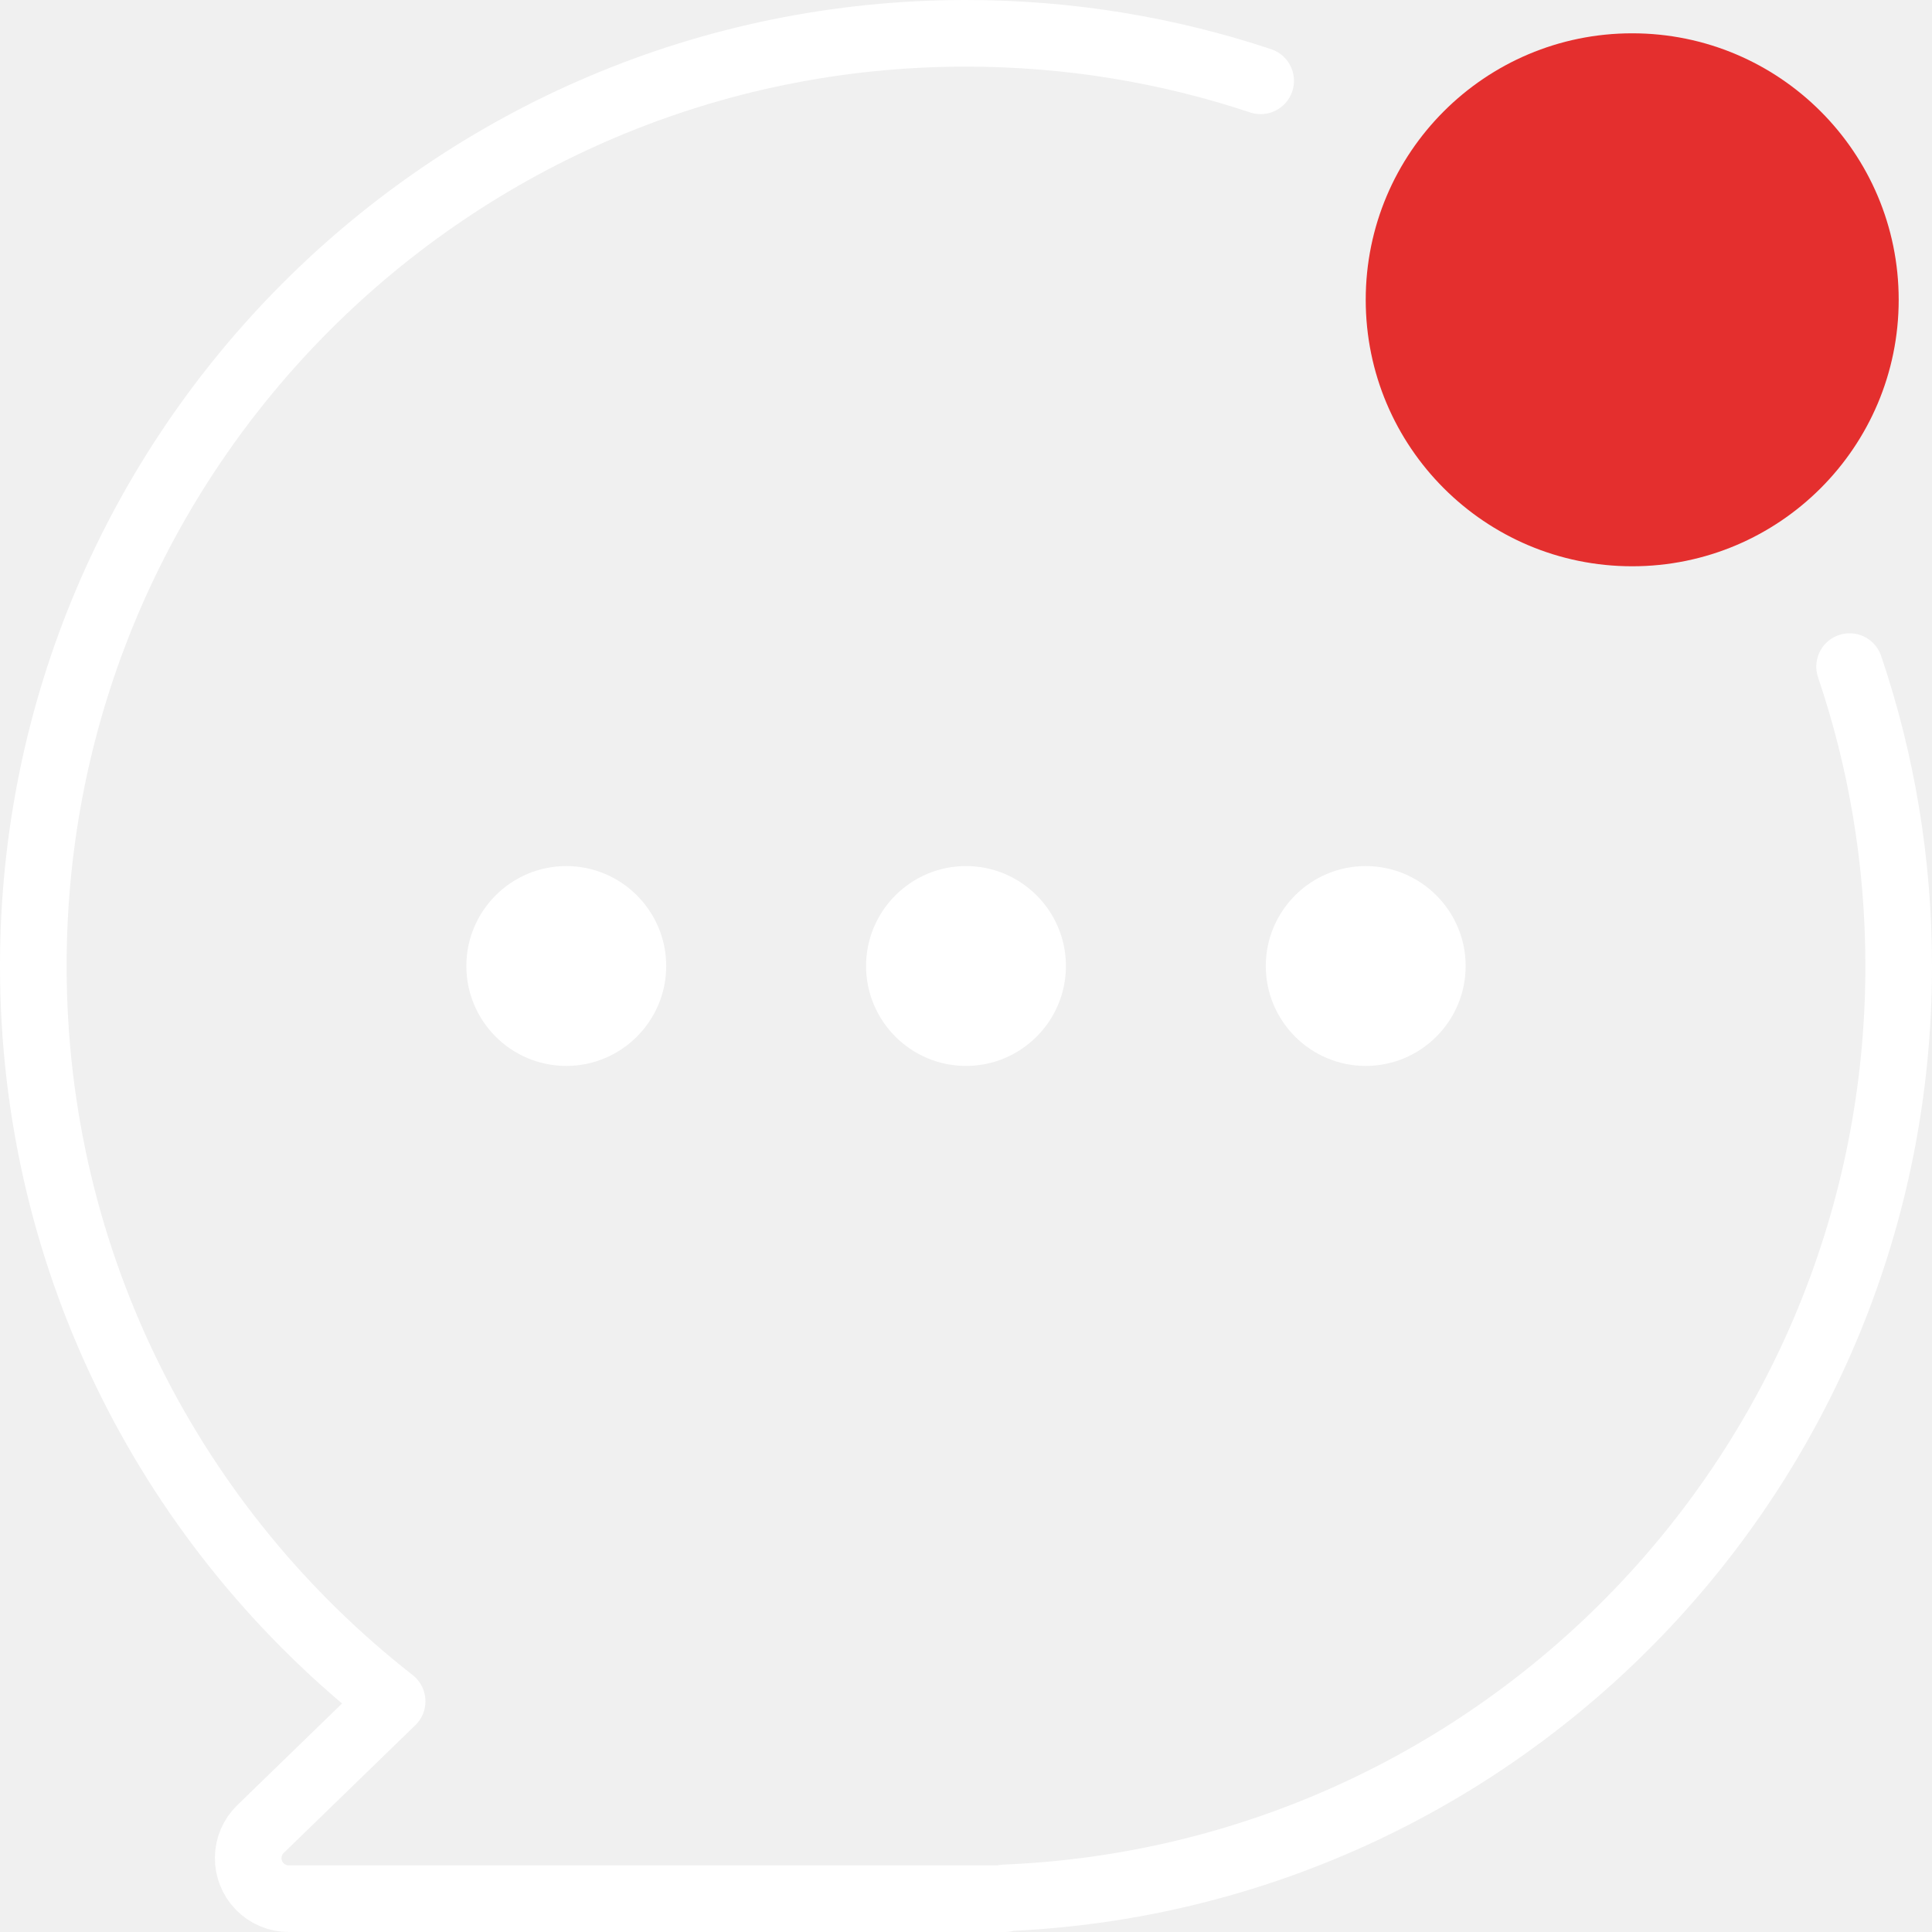
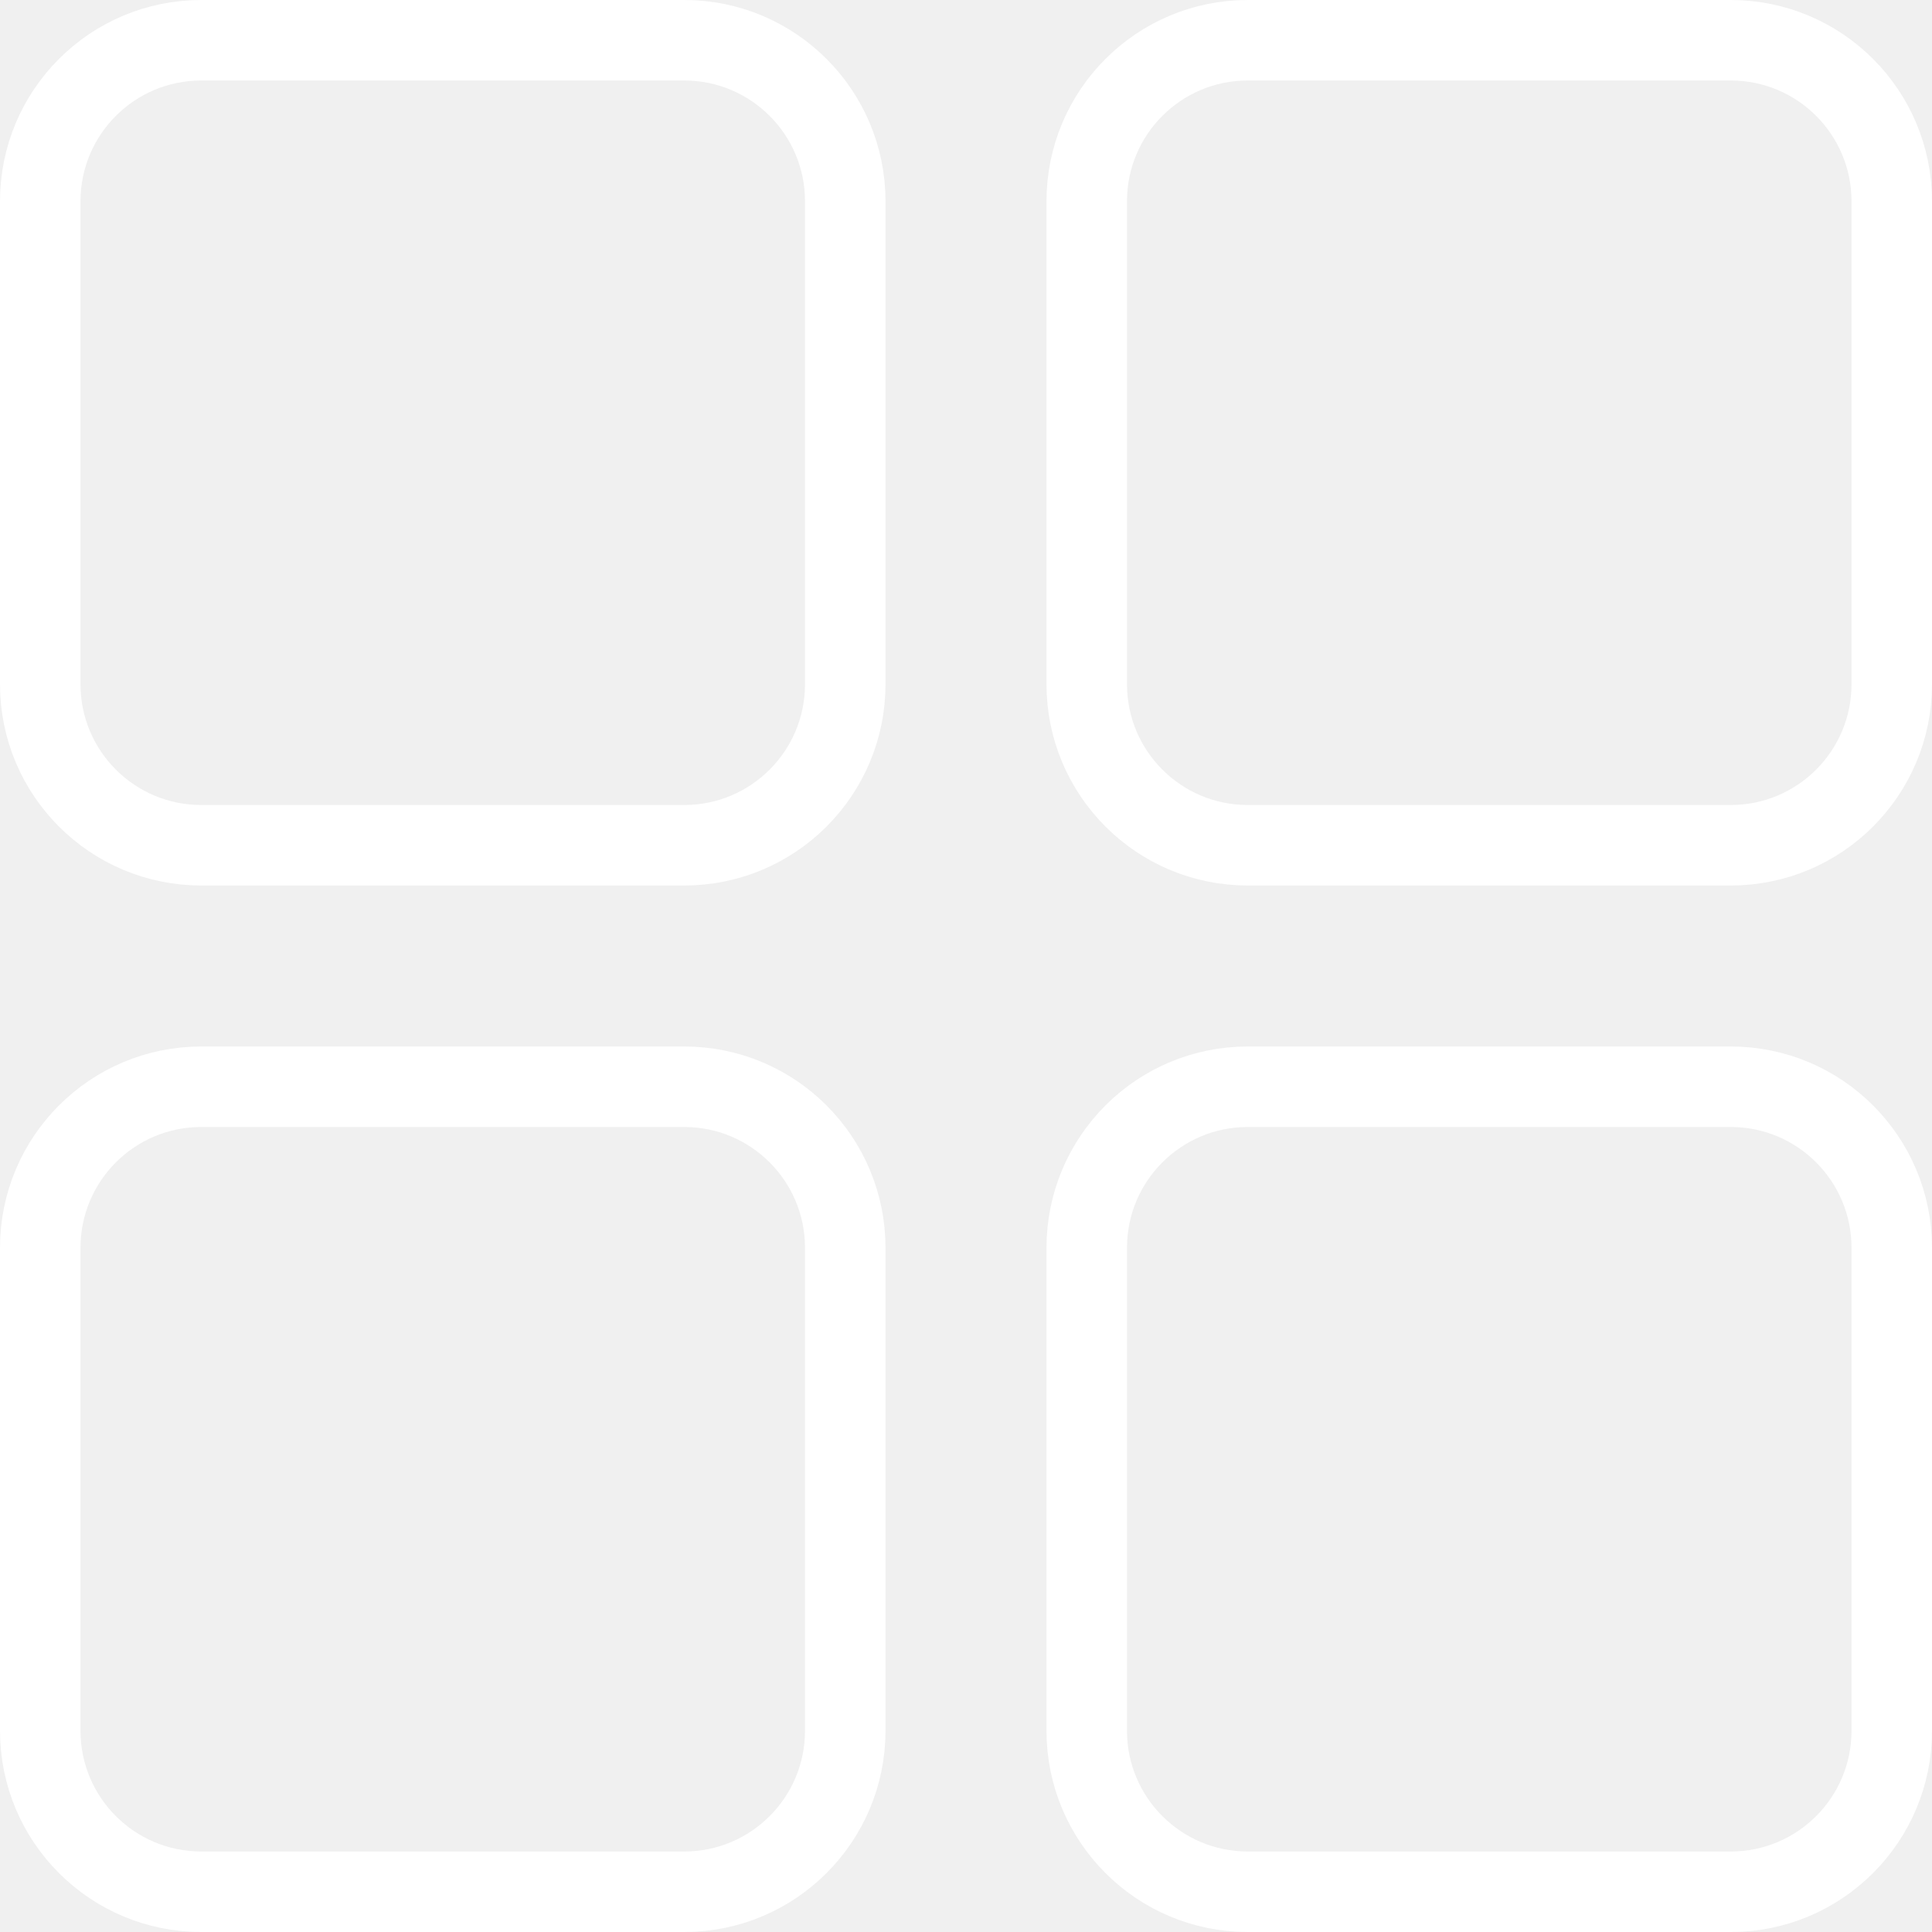
- <svg xmlns="http://www.w3.org/2000/svg" width="58px" height="58px" viewBox="0 0 58 58" version="1.1">
-   <g id="Table" stroke="none" stroke-width="1" fill="none" fill-rule="evenodd">
-     <g id="Artboard-Copy-25" transform="translate(-663, -161)">
-       <g id="Group-18" transform="translate(30, 160)">
-         <g id="Group-23" transform="translate(634, 2)">
-           <path d="M54.526,19.012 C55.482,21.833 56,24.856 56,28 C56,43.076 44.085,55.369 29.158,55.976 L29.167,56 L7.669,56 C7.339,56 7.024,55.867 6.795,55.631 C6.327,55.148 6.338,54.377 6.821,53.909 L10.772,50.074 C4.215,44.949 1.09811386e-15,36.967 0,28 C-1.8937905e-15,12.536 12.536,2.84068575e-15 28,0 C31.091,-5.67872408e-16 34.066,0.501 36.846,1.426" id="Path" stroke="#FFFFFF" stroke-width="2" stroke-linecap="round" stroke-linejoin="round" />
-           <path d="M40,31 C38.346,31 37,29.654 37,28 C37,26.346 38.346,25 40,25 C41.654,25 43,26.346 43,28 C43,29.654 41.654,31 40,31 Z" id="Shape" fill="#FFFFFF" fill-rule="nonzero" />
-           <path d="M16,31 C14.346,31 13,29.654 13,28 C13,26.346 14.346,25 16,25 C17.654,25 19,26.346 19,28 C19,29.654 17.654,31 16,31 Z" id="Shape-Copy" fill="#FFFFFF" fill-rule="nonzero" />
-           <path d="M28,31 C26.346,31 25,29.654 25,28 C25,26.346 26.346,25 28,25 C29.654,25 31,26.346 31,28 C31,29.654 29.654,31 28,31 Z" id="Shape-Copy-2" fill="#FFFFFF" fill-rule="nonzero" />
-           <rect id="Rectangle-3" fill="#E42F2E" x="40" y="0" width="16" height="16" rx="8" />
-         </g>
-       </g>
-     </g>
+ <svg xmlns="http://www.w3.org/2000/svg" width="48" height="48" viewBox="0 0 48 48">
+   <g fill="none" fill-rule="evenodd" stroke="#FFF" stroke-linecap="round" stroke-width="2">
+     <path d="M5 1h12a4 4 0 0 1 4 4v12a4 4 0 0 1-4 4H5a4 4 0 0 1-4-4V5a4 4 0 0 1 4-4zM5 27h12a4 4 0 0 1 4 4v12a4 4 0 0 1-4 4H5a4 4 0 0 1-4-4V31a4 4 0 0 1 4-4zM31 1h12a4 4 0 0 1 4 4v12a4 4 0 0 1-4 4H31a4 4 0 0 1-4-4V5a4 4 0 0 1 4-4zM31 27h12a4 4 0 0 1 4 4v12a4 4 0 0 1-4 4H31a4 4 0 0 1-4-4V31a4 4 0 0 1 4-4z" />
  </g>
</svg>
